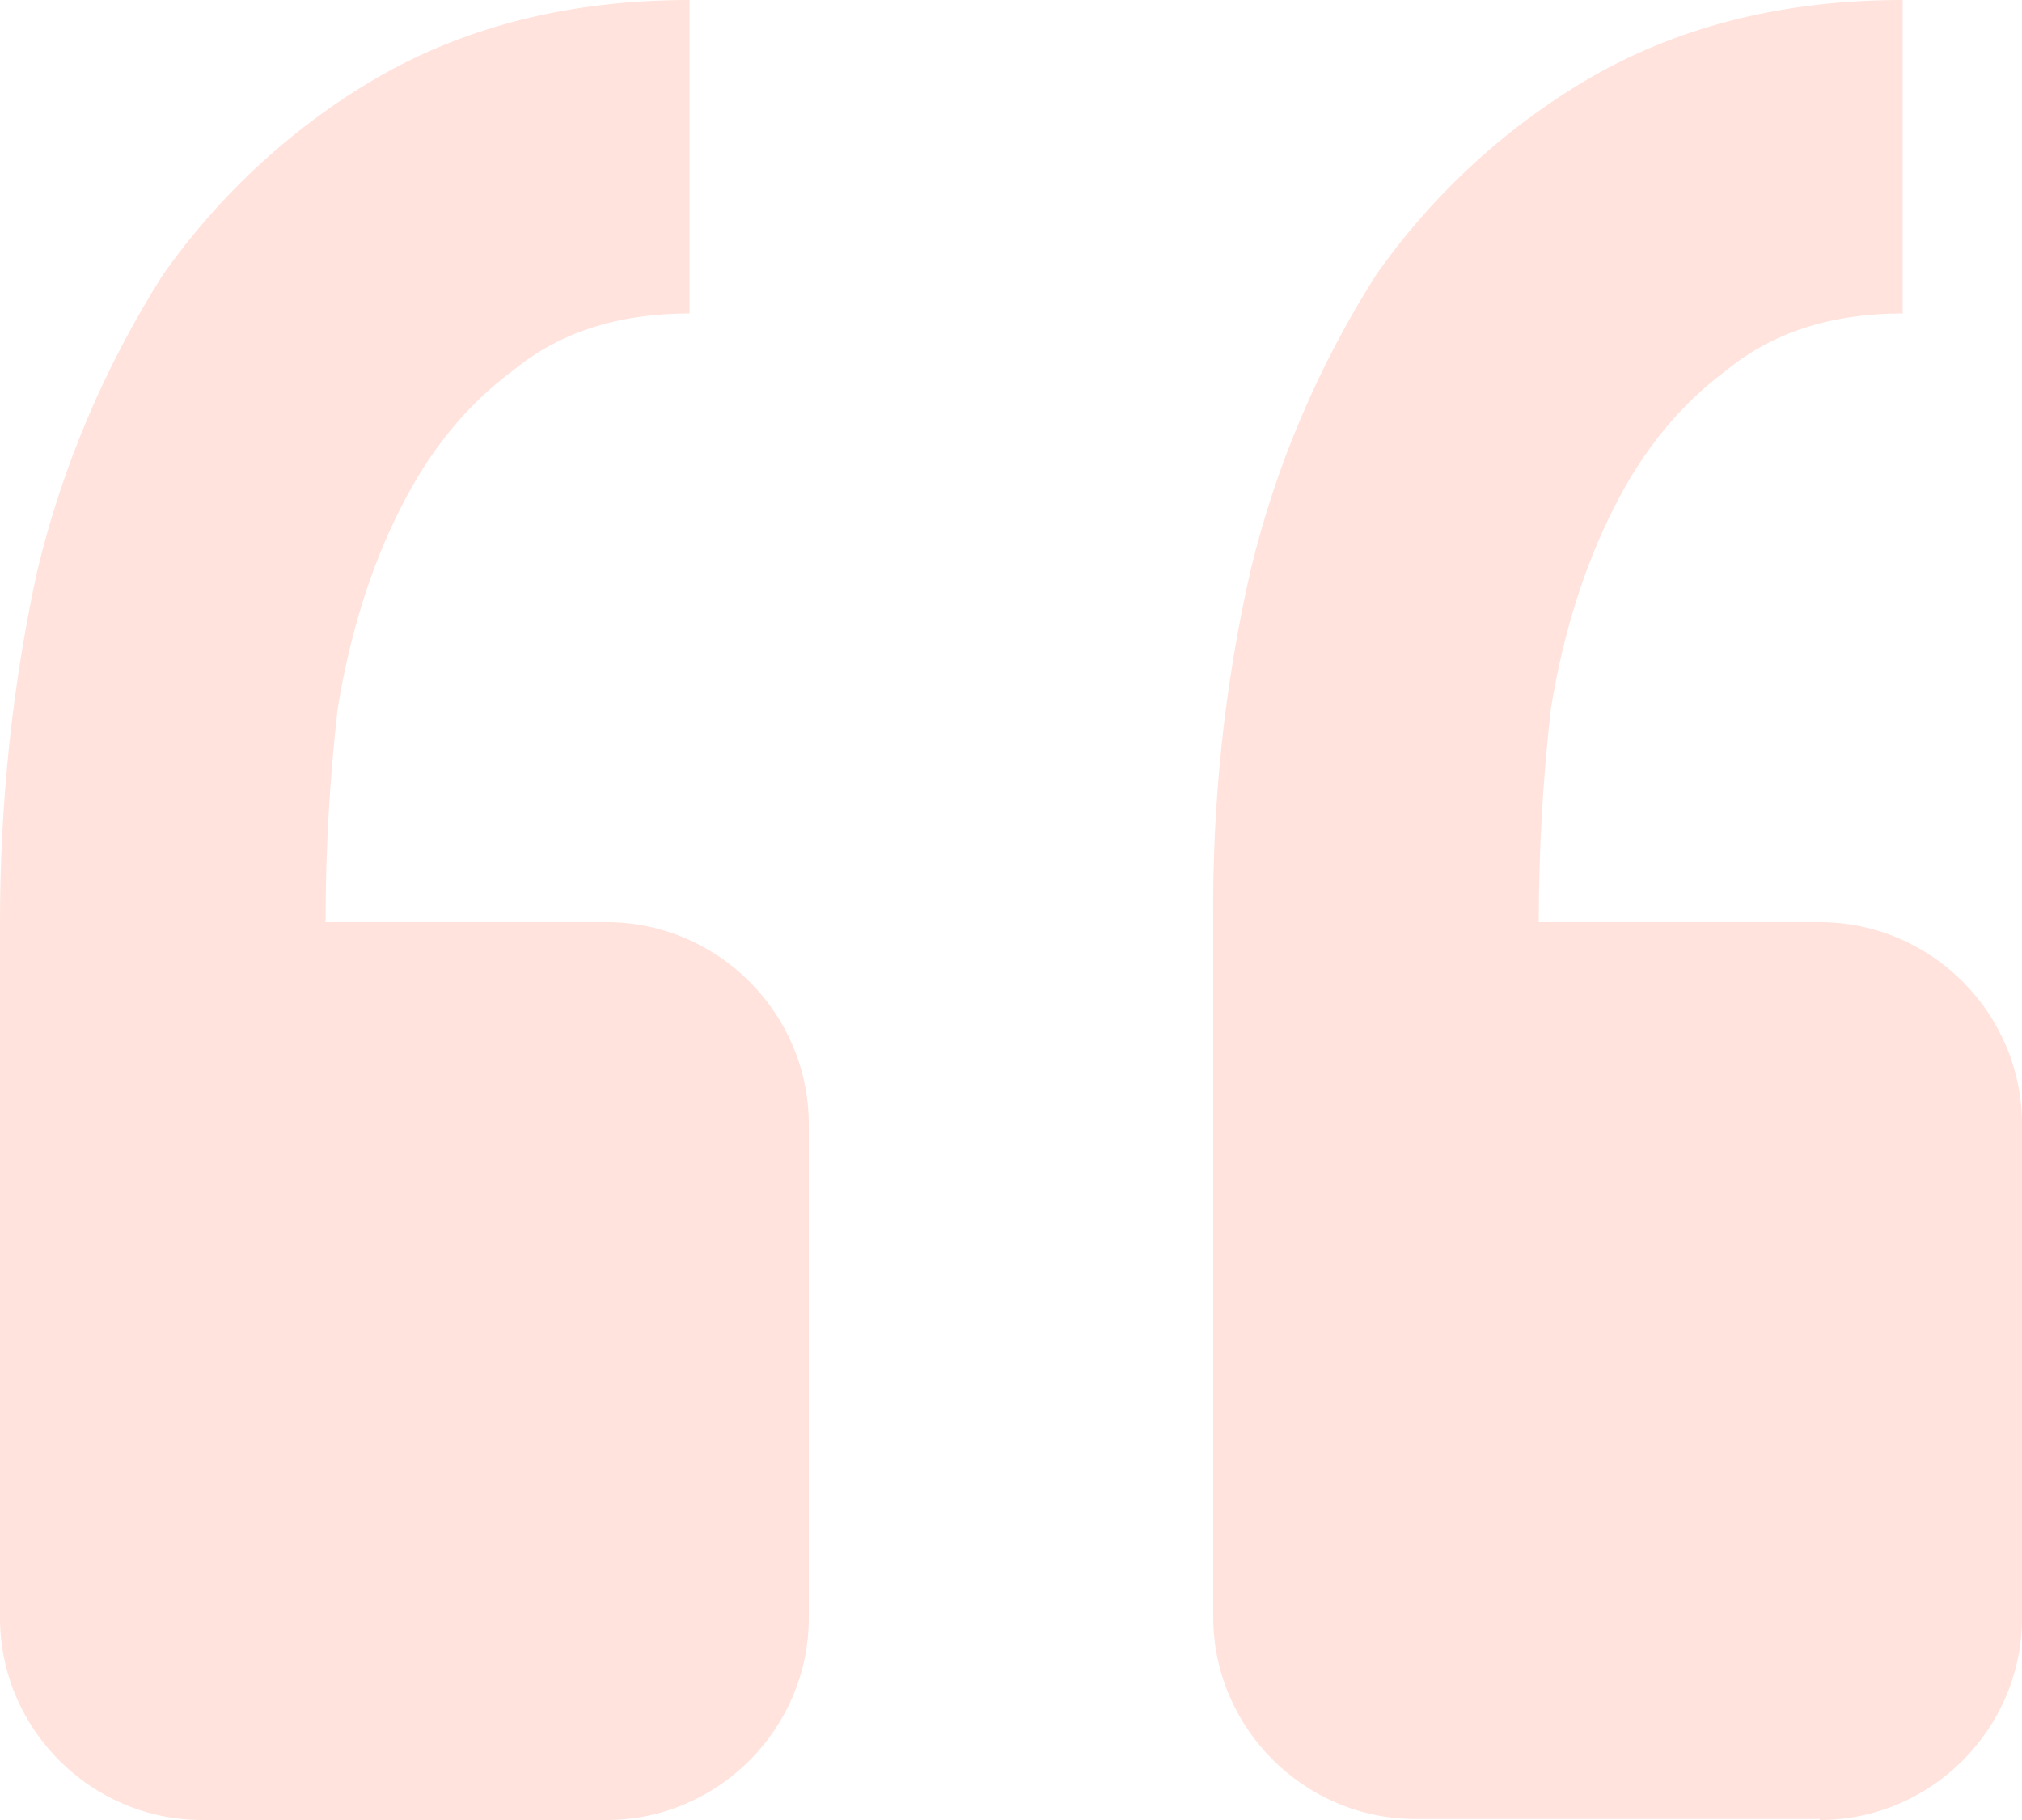
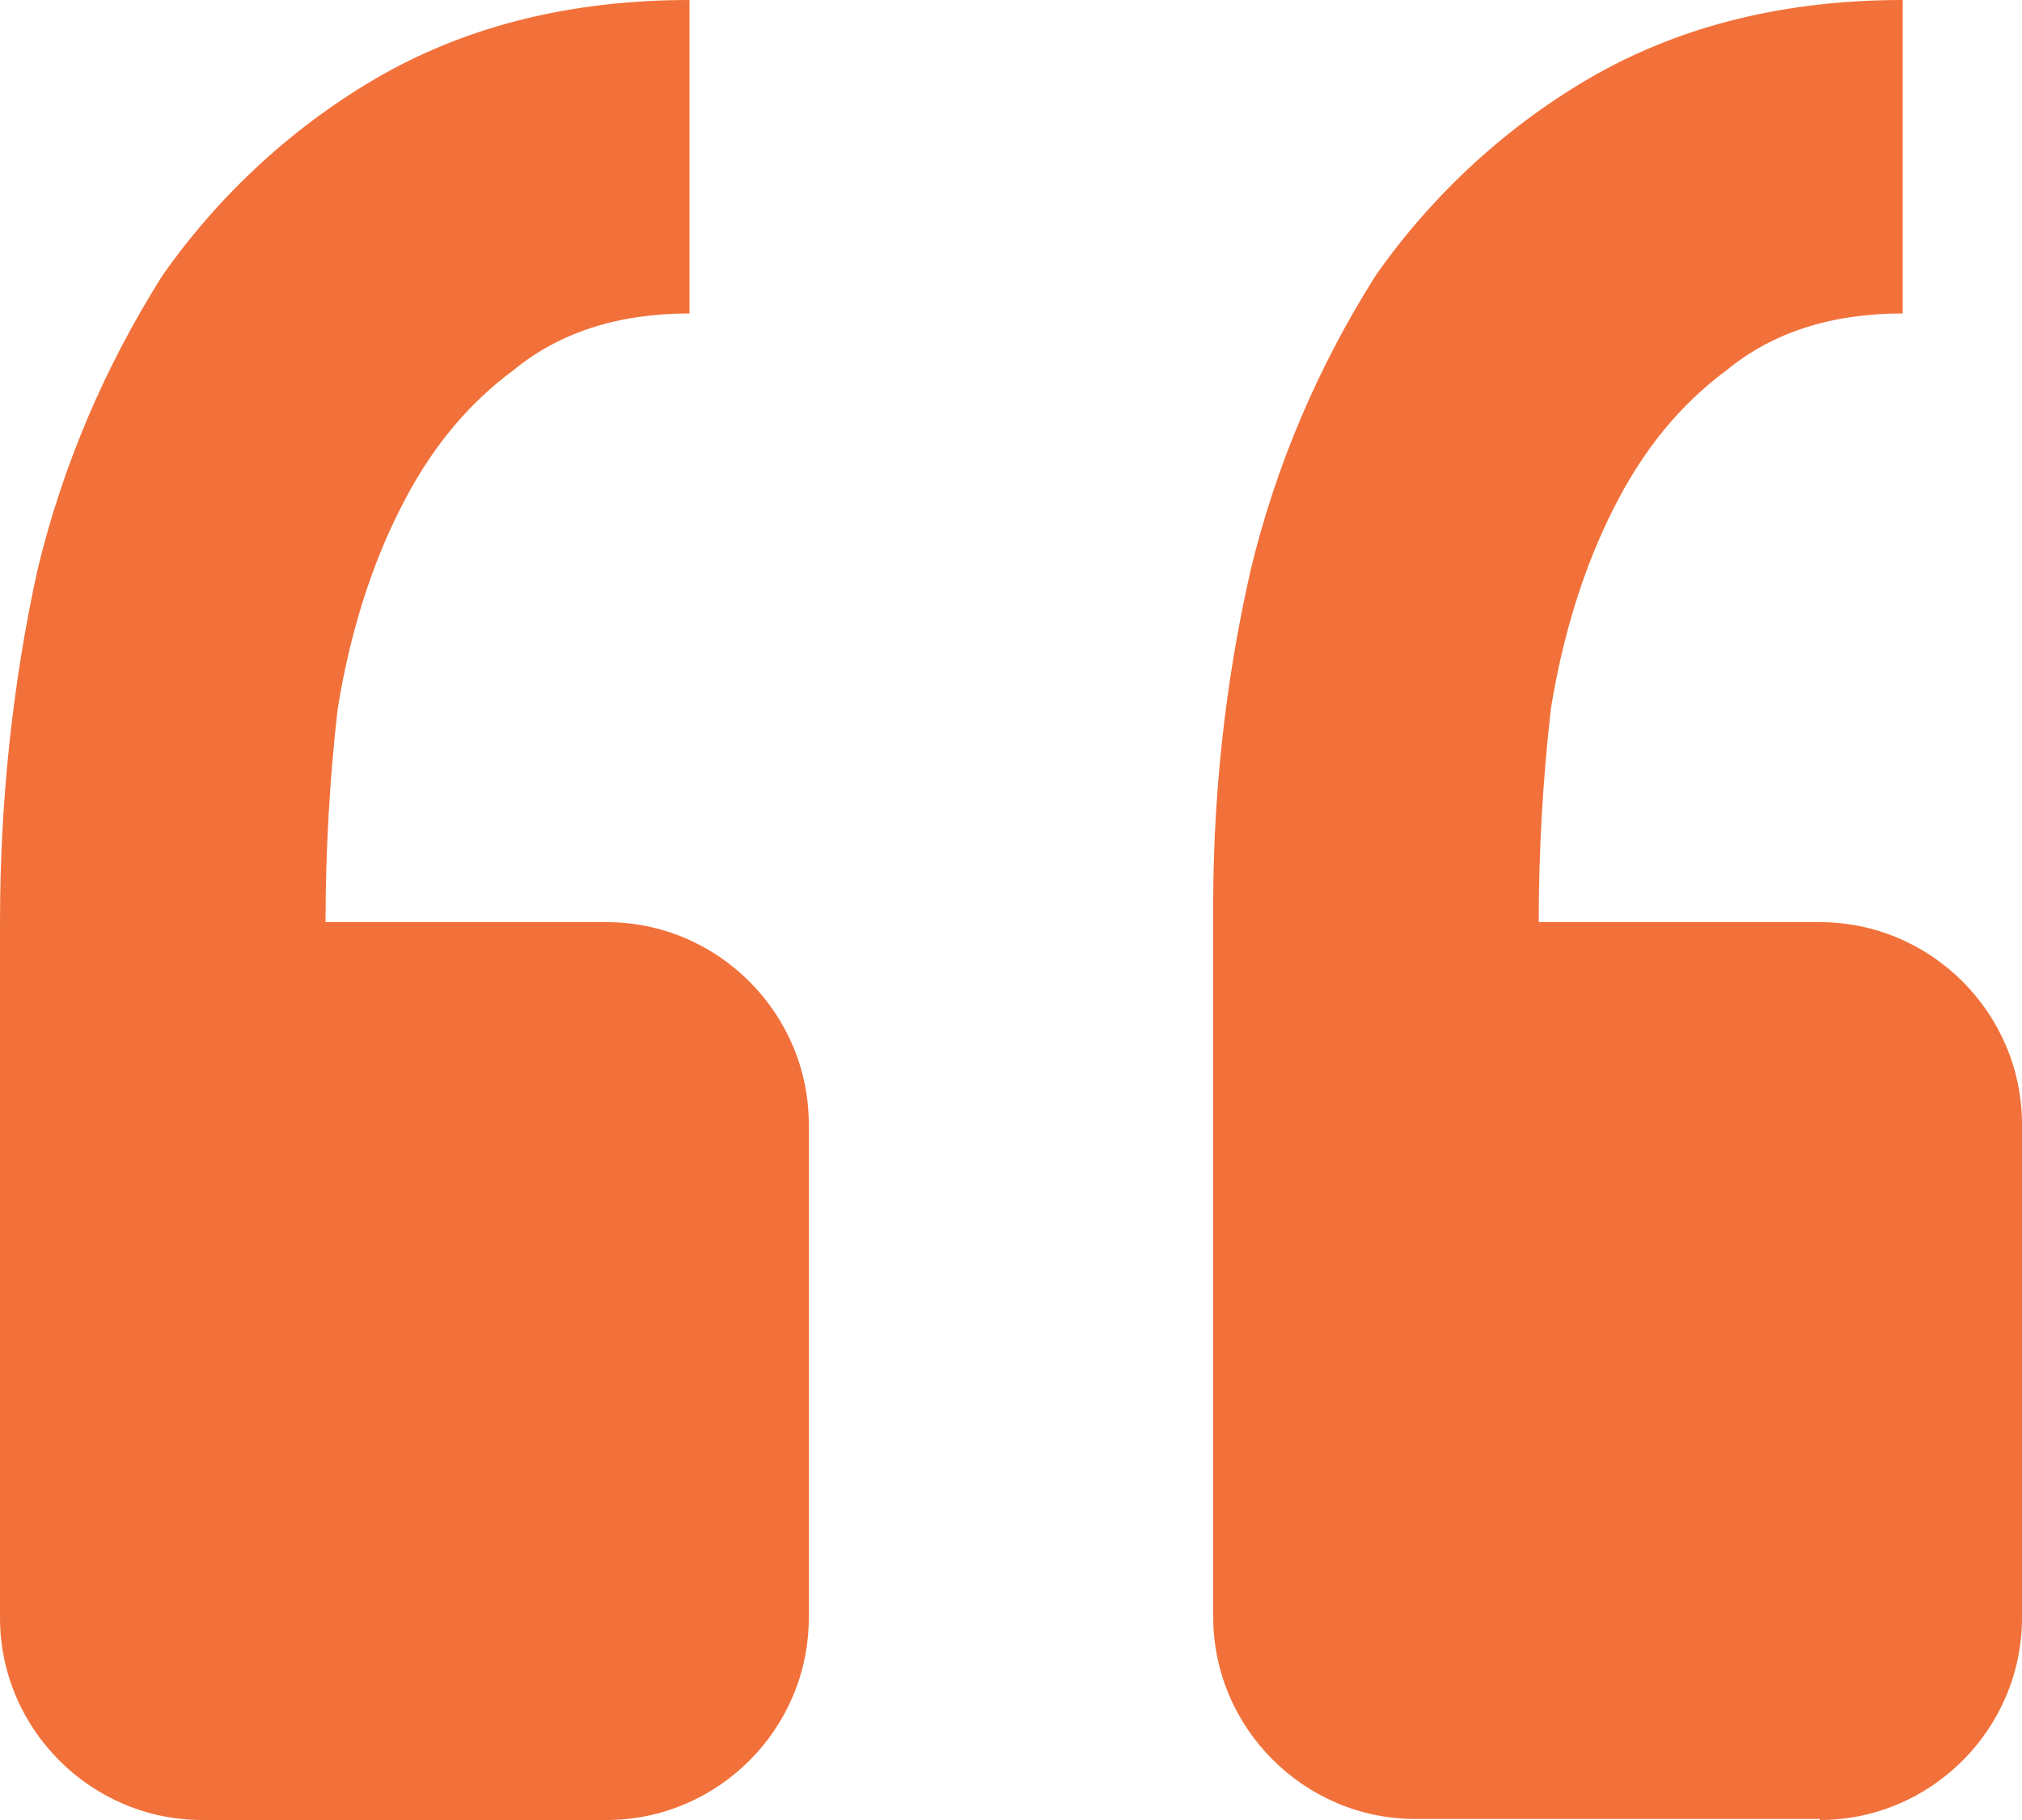
<svg xmlns="http://www.w3.org/2000/svg" id="Camada_1" viewBox="0 0 20 18">
  <defs>
-     <style>.cls-1{fill:#ffe3dc;}</style>
+     <style>.cls-1{fill:#f2713a;}</style>
  </defs>
  <path class="cls-1" d="m18,18c1.1,0,2-.9,2-2v-4.88c0-1.1-.9-2-2-2h-2.78c0-.7.04-1.41.12-2.11.12-.74.33-1.41.62-1.98.29-.58.66-1.03,1.12-1.37.45-.37,1.03-.56,1.74-.56V0c-1.16,0-2.17.25-3.04.74-.86.49-1.6,1.17-2.17,1.98-.57.9-.99,1.88-1.24,2.92-.26,1.14-.38,2.3-.37,3.47v6.88c0,1.1.9,2,2,2h4Zm-12,0c1.1,0,2-.9,2-2v-4.88c0-1.1-.9-2-2-2h-2.78c0-.7.04-1.41.12-2.11.12-.74.33-1.41.62-1.98.29-.58.66-1.03,1.12-1.37.45-.37,1.03-.56,1.74-.56V0c-1.16,0-2.17.25-3.04.74-.86.49-1.6,1.17-2.17,1.98-.57.9-.99,1.88-1.24,2.92C.12,6.78,0,7.95,0,9.12v6.88C0,17.1.9,18,2,18h4Z" />
</svg>
